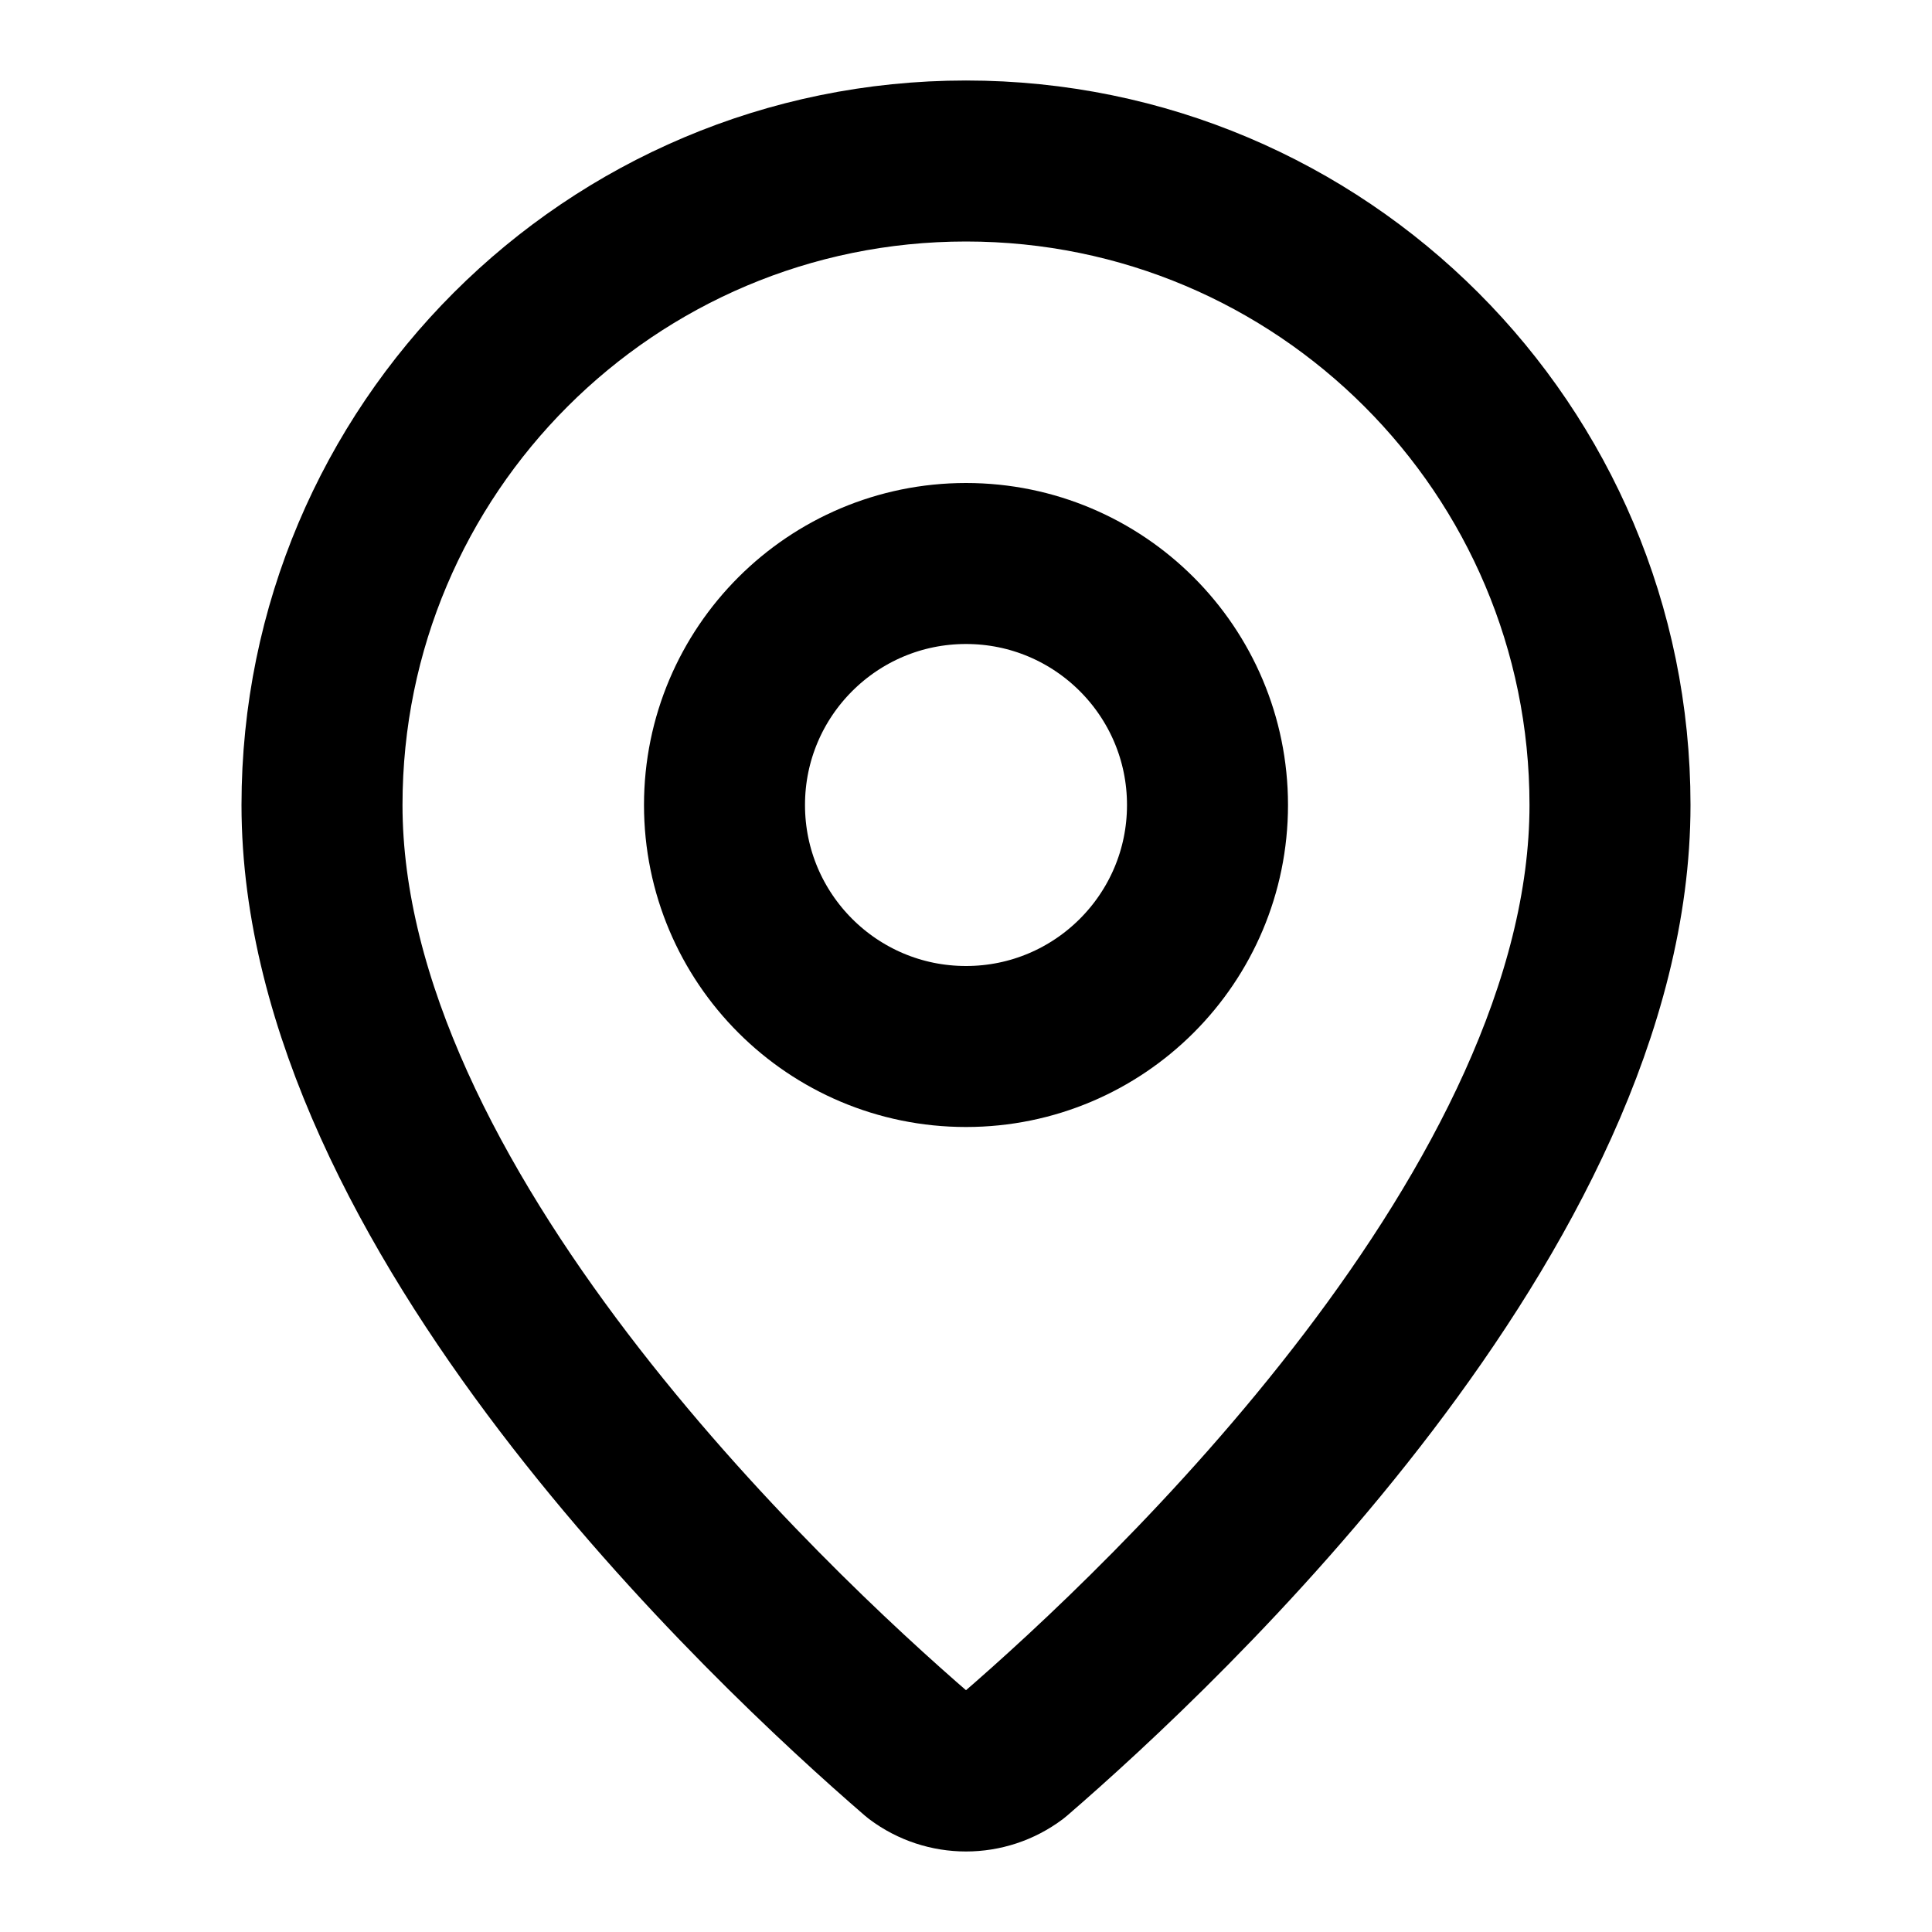
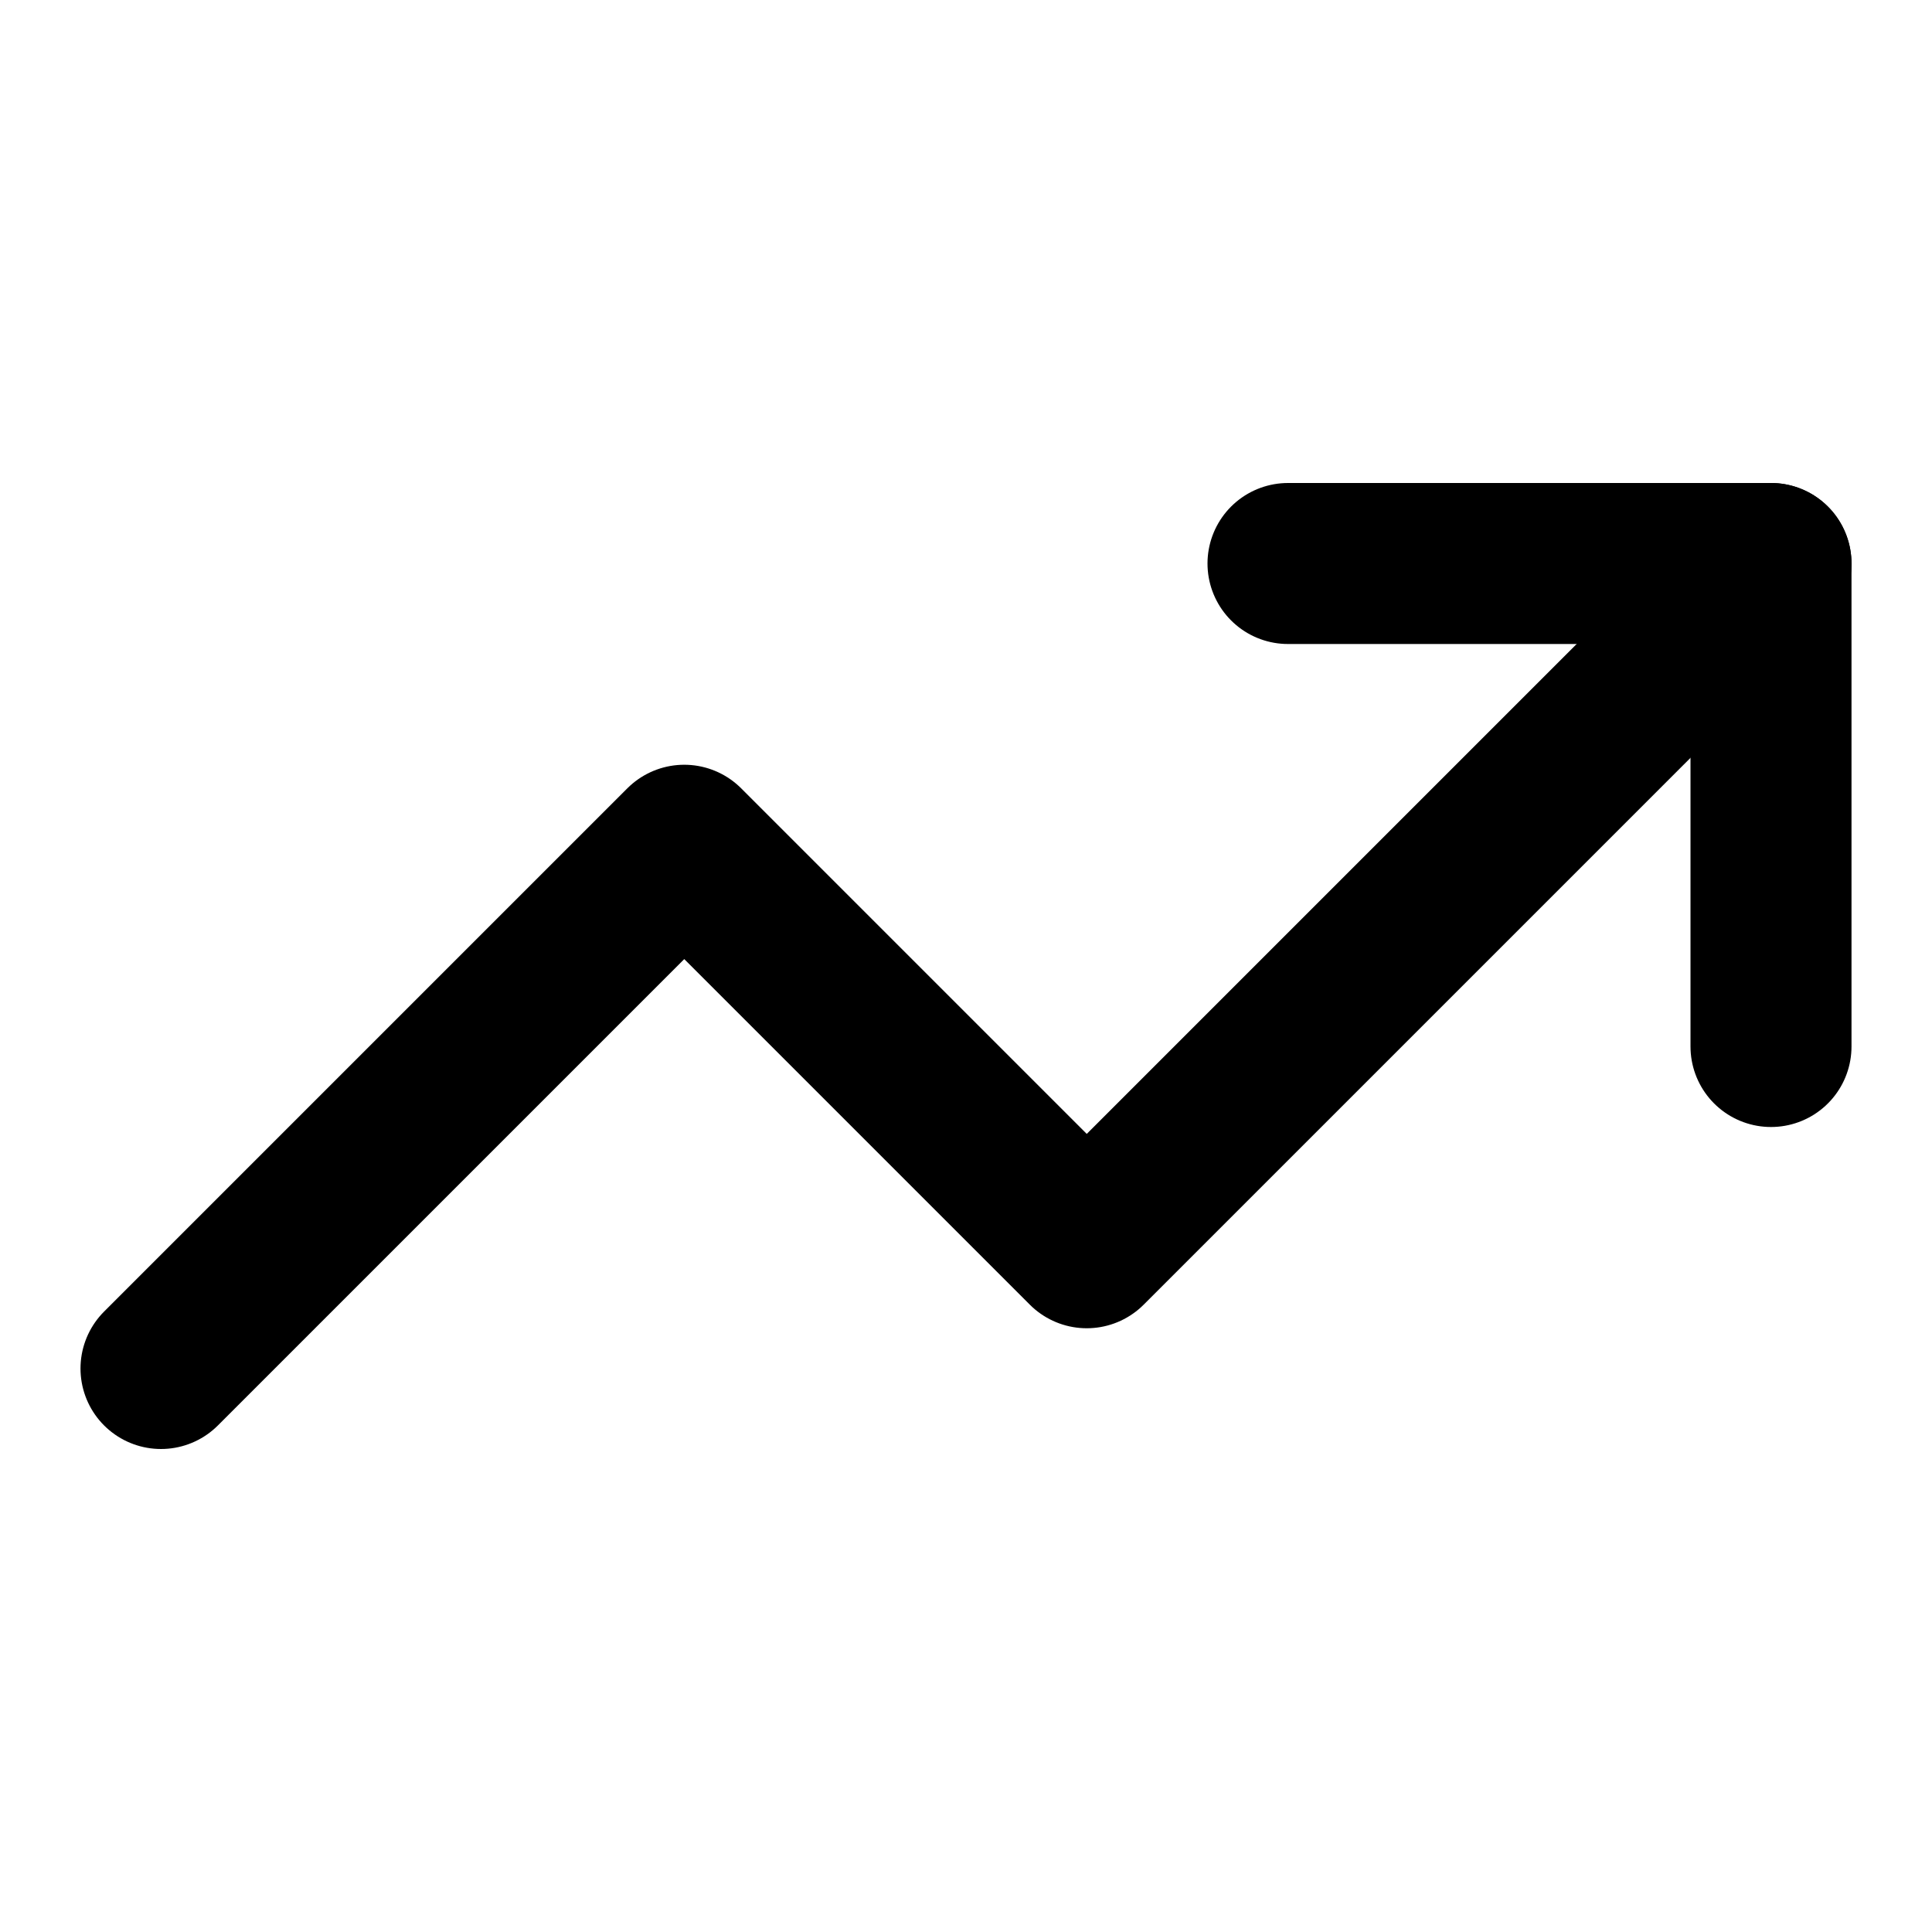
- <svg xmlns="http://www.w3.org/2000/svg" class="lucide lucide-map-pin" width="24" height="24" viewBox="0 0 24 24" fill="none" stroke="currentColor" stroke-width="2" stroke-linecap="round" stroke-linejoin="round">
-   <path d="M20 10c0 4.993-5.539 10.193-7.399 11.799a1 1 0 0 1-1.202 0C9.539 20.193 4 14.993 4 10a8 8 0 0 1 16 0" />
-   <circle cx="12" cy="10" r="3" />
+ <svg xmlns="http://www.w3.org/2000/svg" class="lucide lucide-trending-up" width="24" height="24" viewBox="0 0 24 24" fill="none" stroke="currentColor" stroke-width="2" stroke-linecap="round" stroke-linejoin="round">
+   <path d="M16 7h6v6" />
+   <path d="m22 7-8.5 8.5-5-5L2 17" />
</svg>
